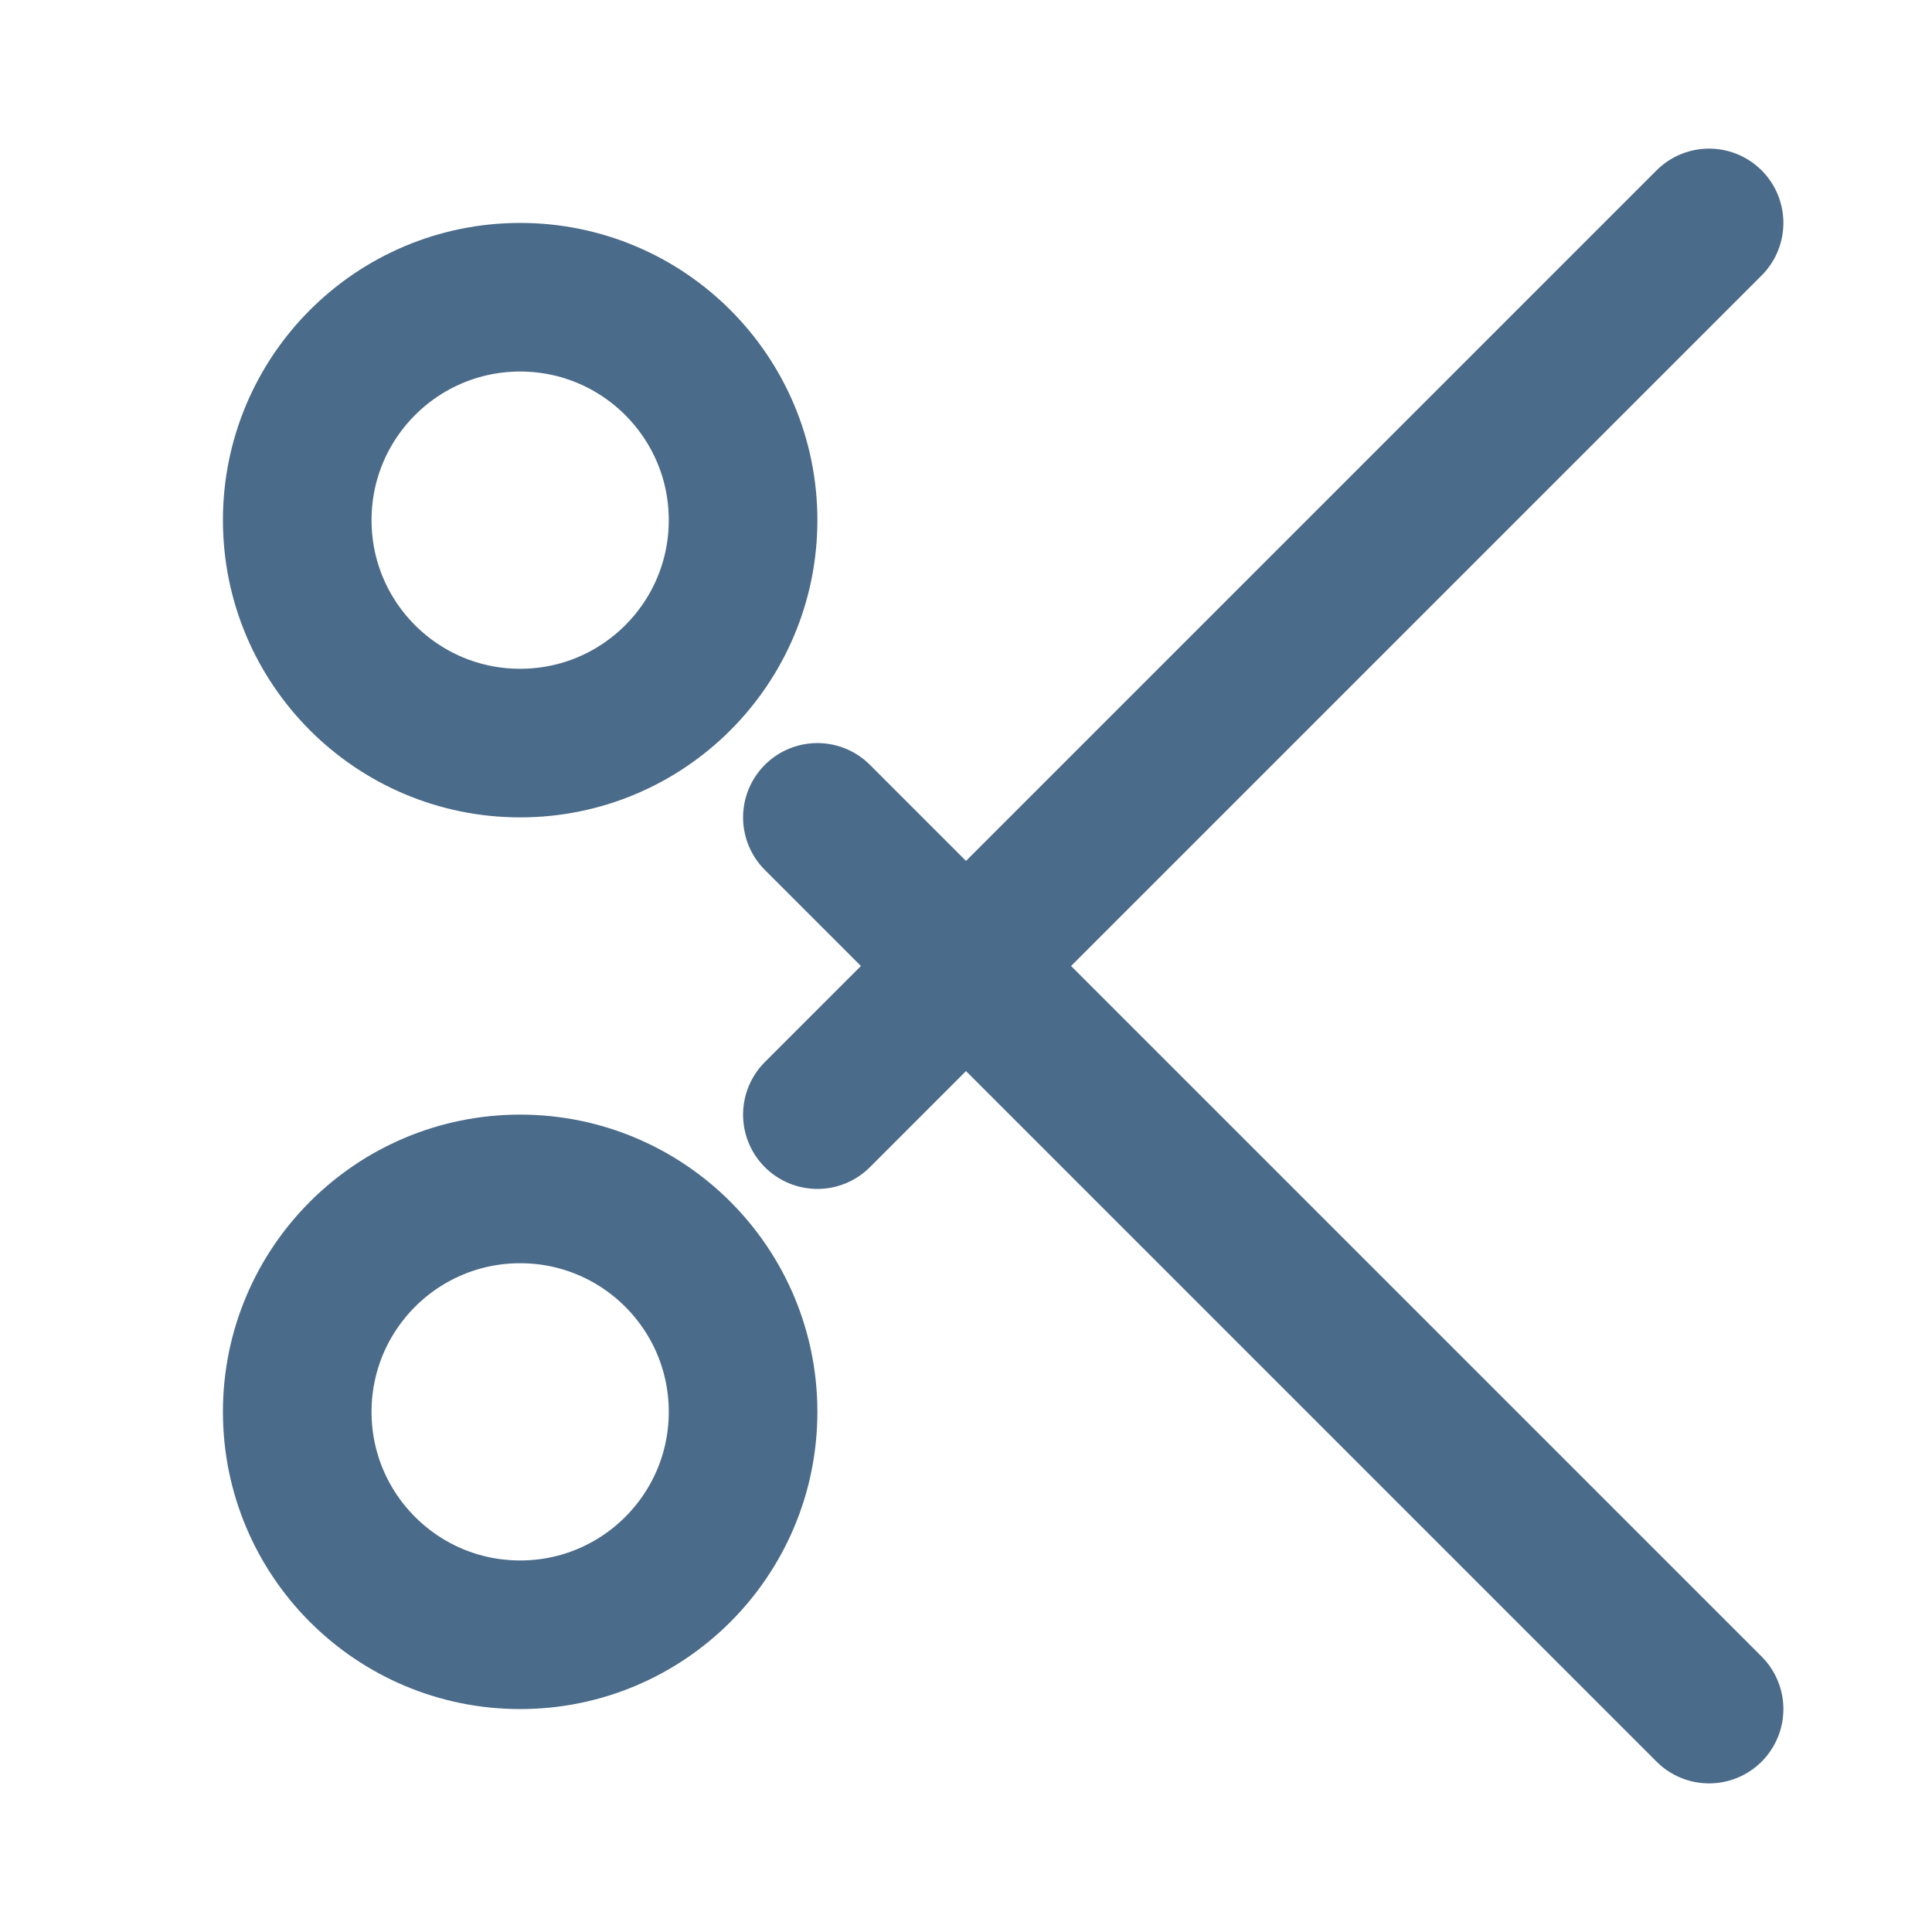
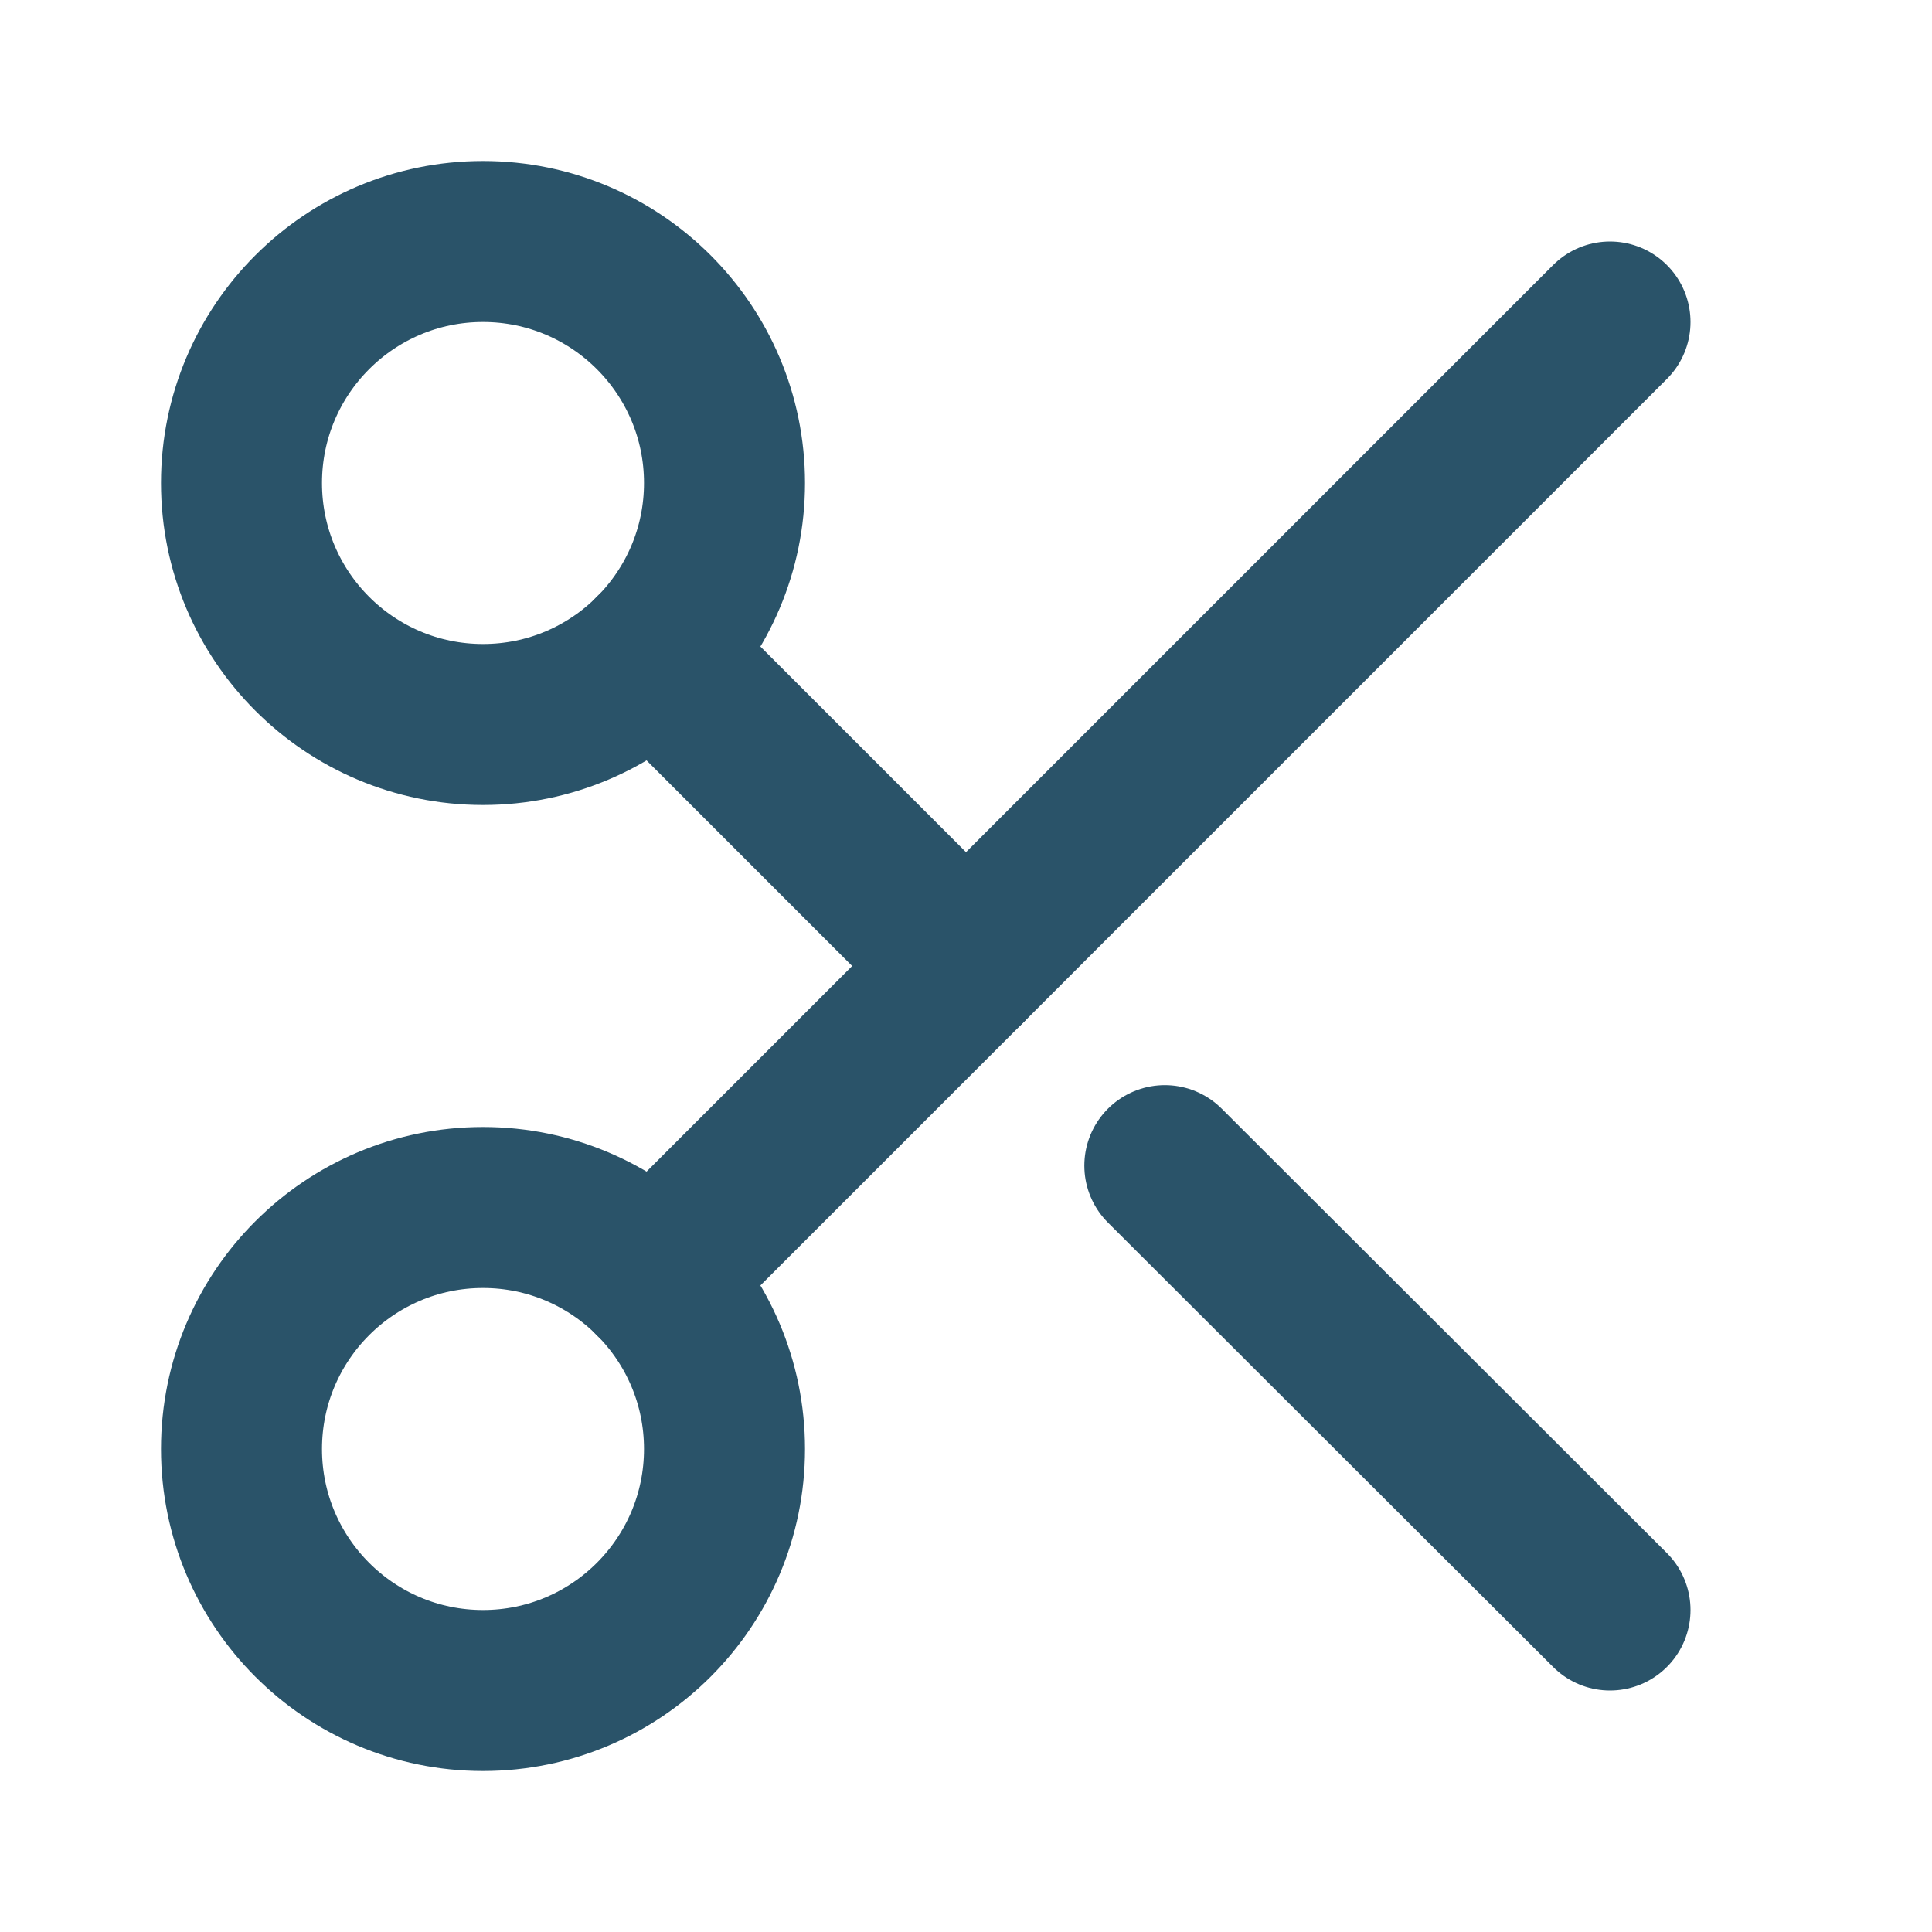
- <svg xmlns="http://www.w3.org/2000/svg" width="13" height="13" viewBox="0 0 13 13" fill="none" stroke="#4b6b8a" stroke-width="1" stroke-linecap="round" stroke-linejoin="round">
-   <circle cx="3.5" cy="3.5" r="1.5" />
-   <circle cx="3.5" cy="9.5" r="1.5" />
-   <line x1="11.5" y1="1.5" x2="5.5" y2="7.5" />
-   <line x1="5.5" y1="5.5" x2="11.5" y2="11.5" />
+ <svg xmlns="http://www.w3.org/2000/svg" width="13" height="13" viewBox="0 0 24 24" fill="none" stroke="#2a5369" stroke-width="2" stroke-linecap="round" stroke-linejoin="round">
+   <circle cx="6" cy="6" r="3" />
+   <circle cx="6" cy="18" r="3" />
+   <line x1="20" y1="4" x2="8.12" y2="15.88" />
+   <line x1="14.47" y1="14.48" x2="20" y2="20" />
+   <line x1="8.12" y1="8.12" x2="12" y2="12" />
</svg>
